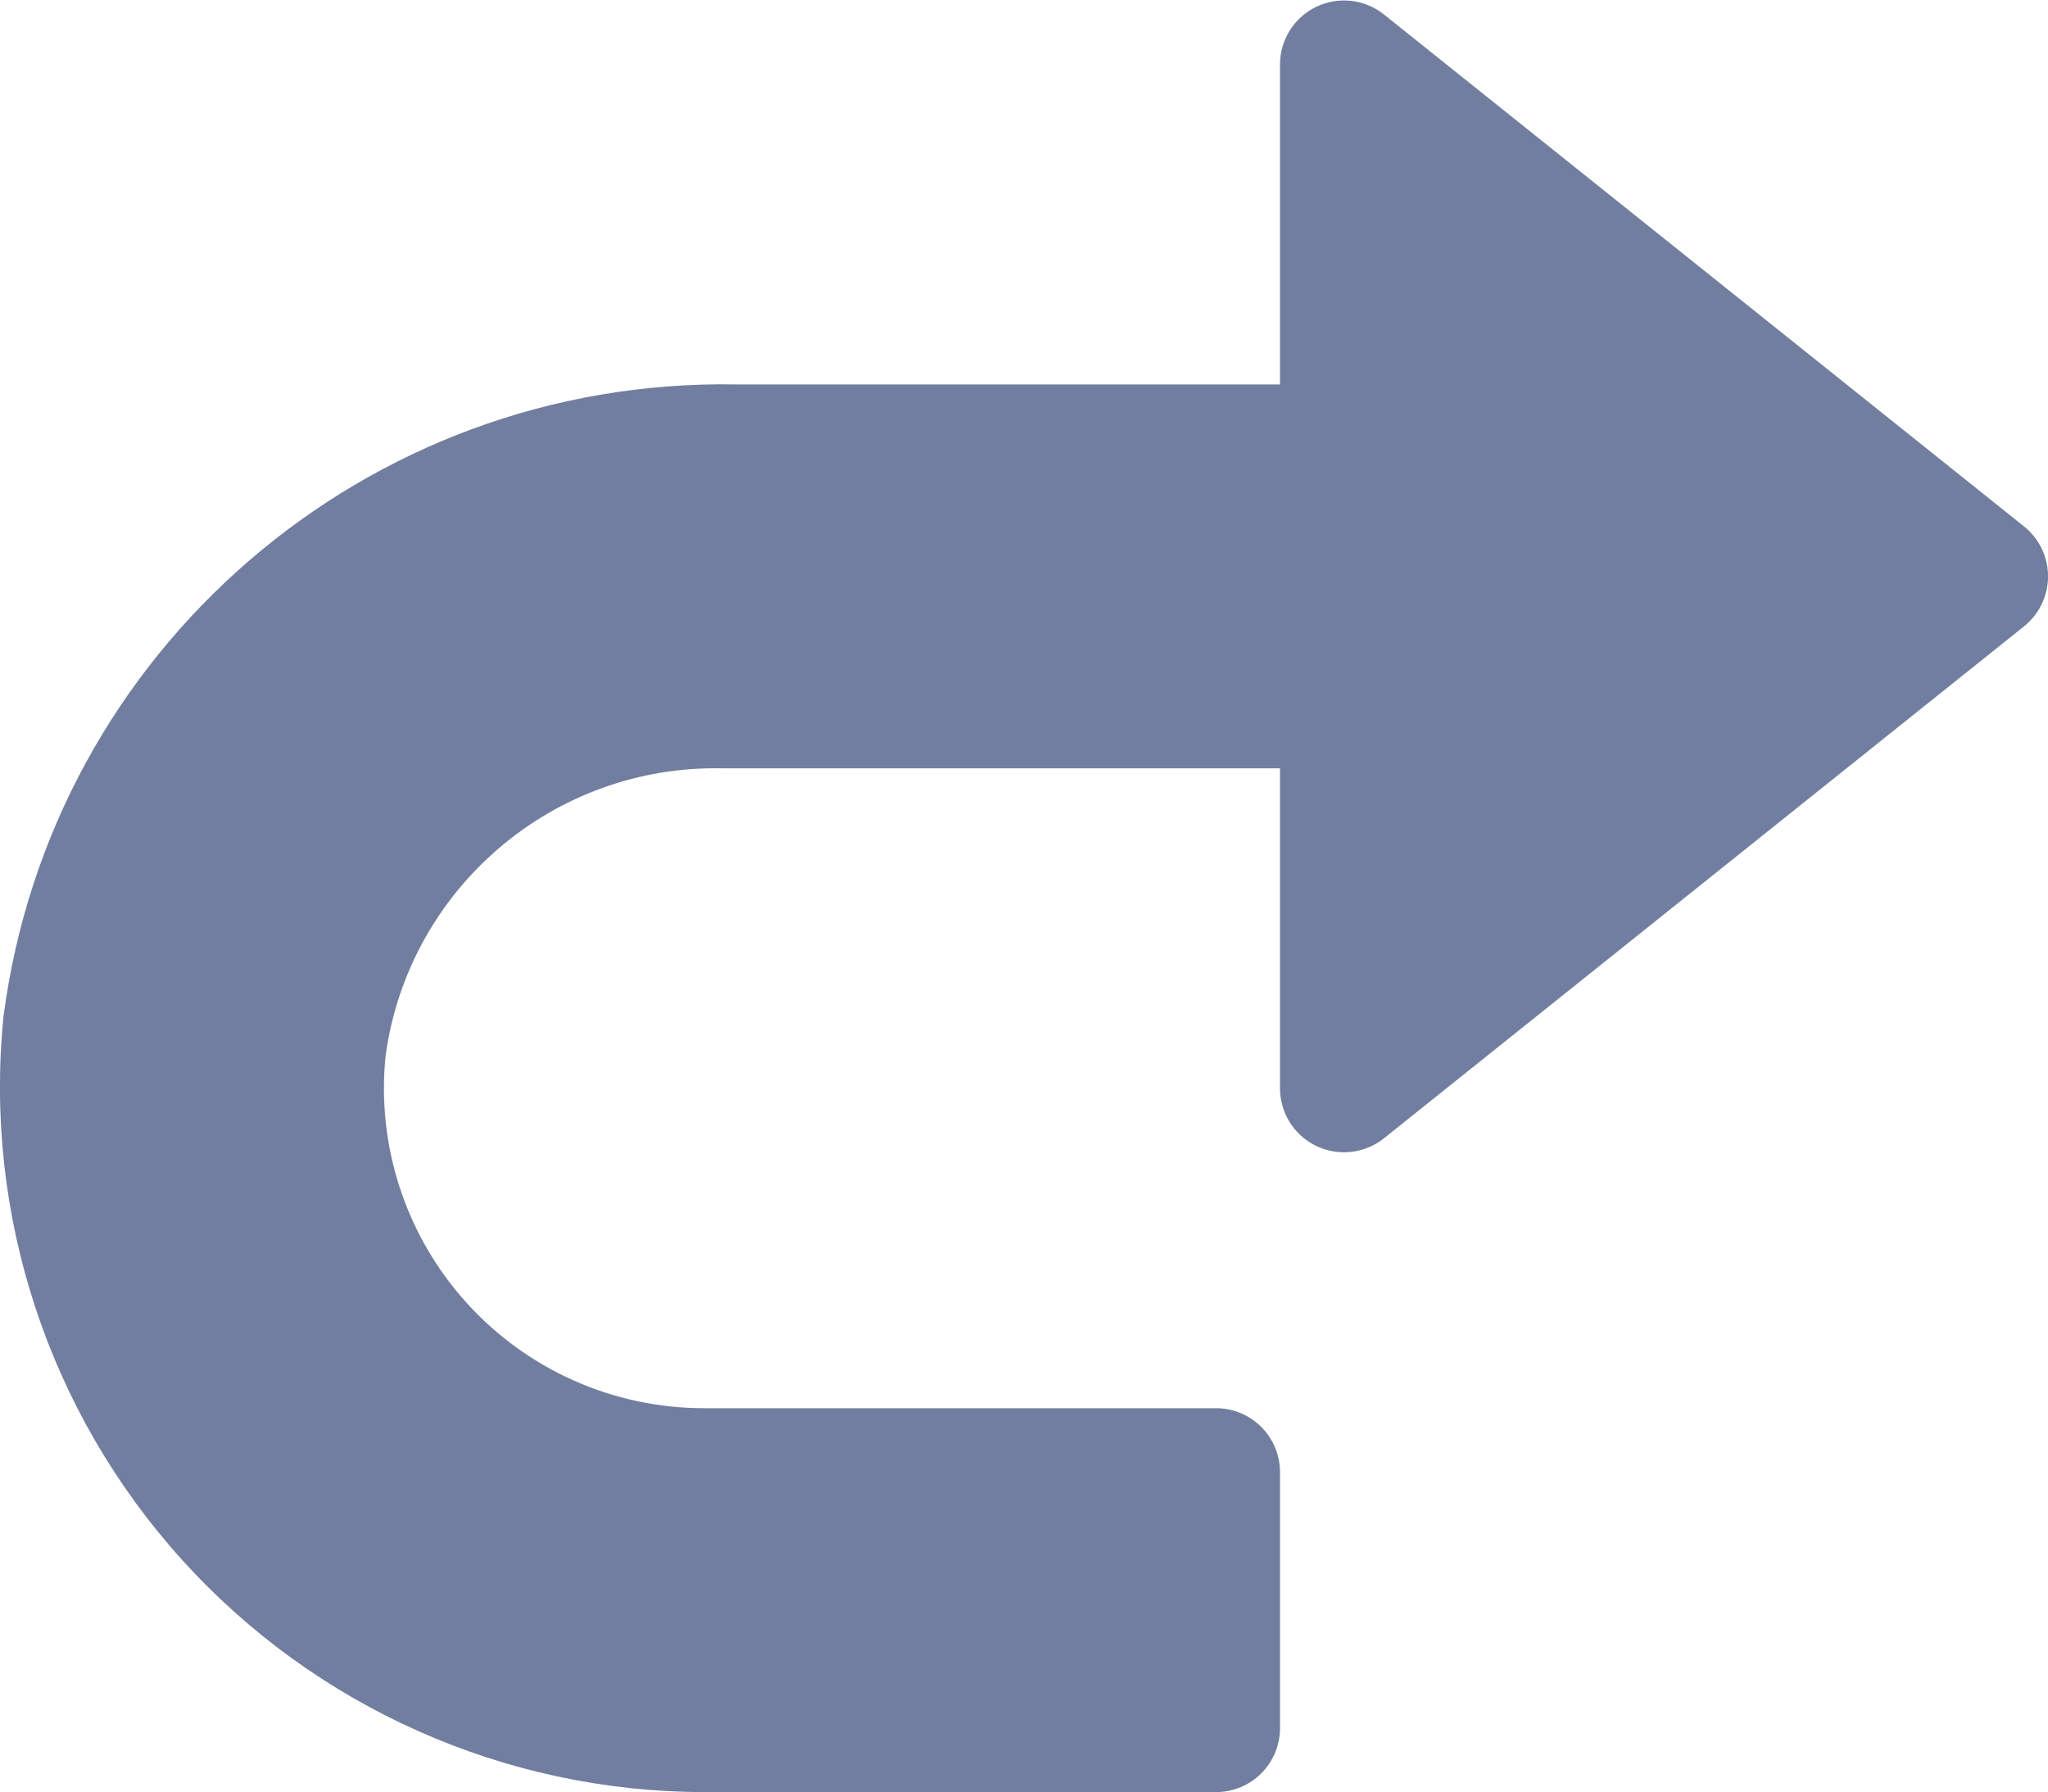
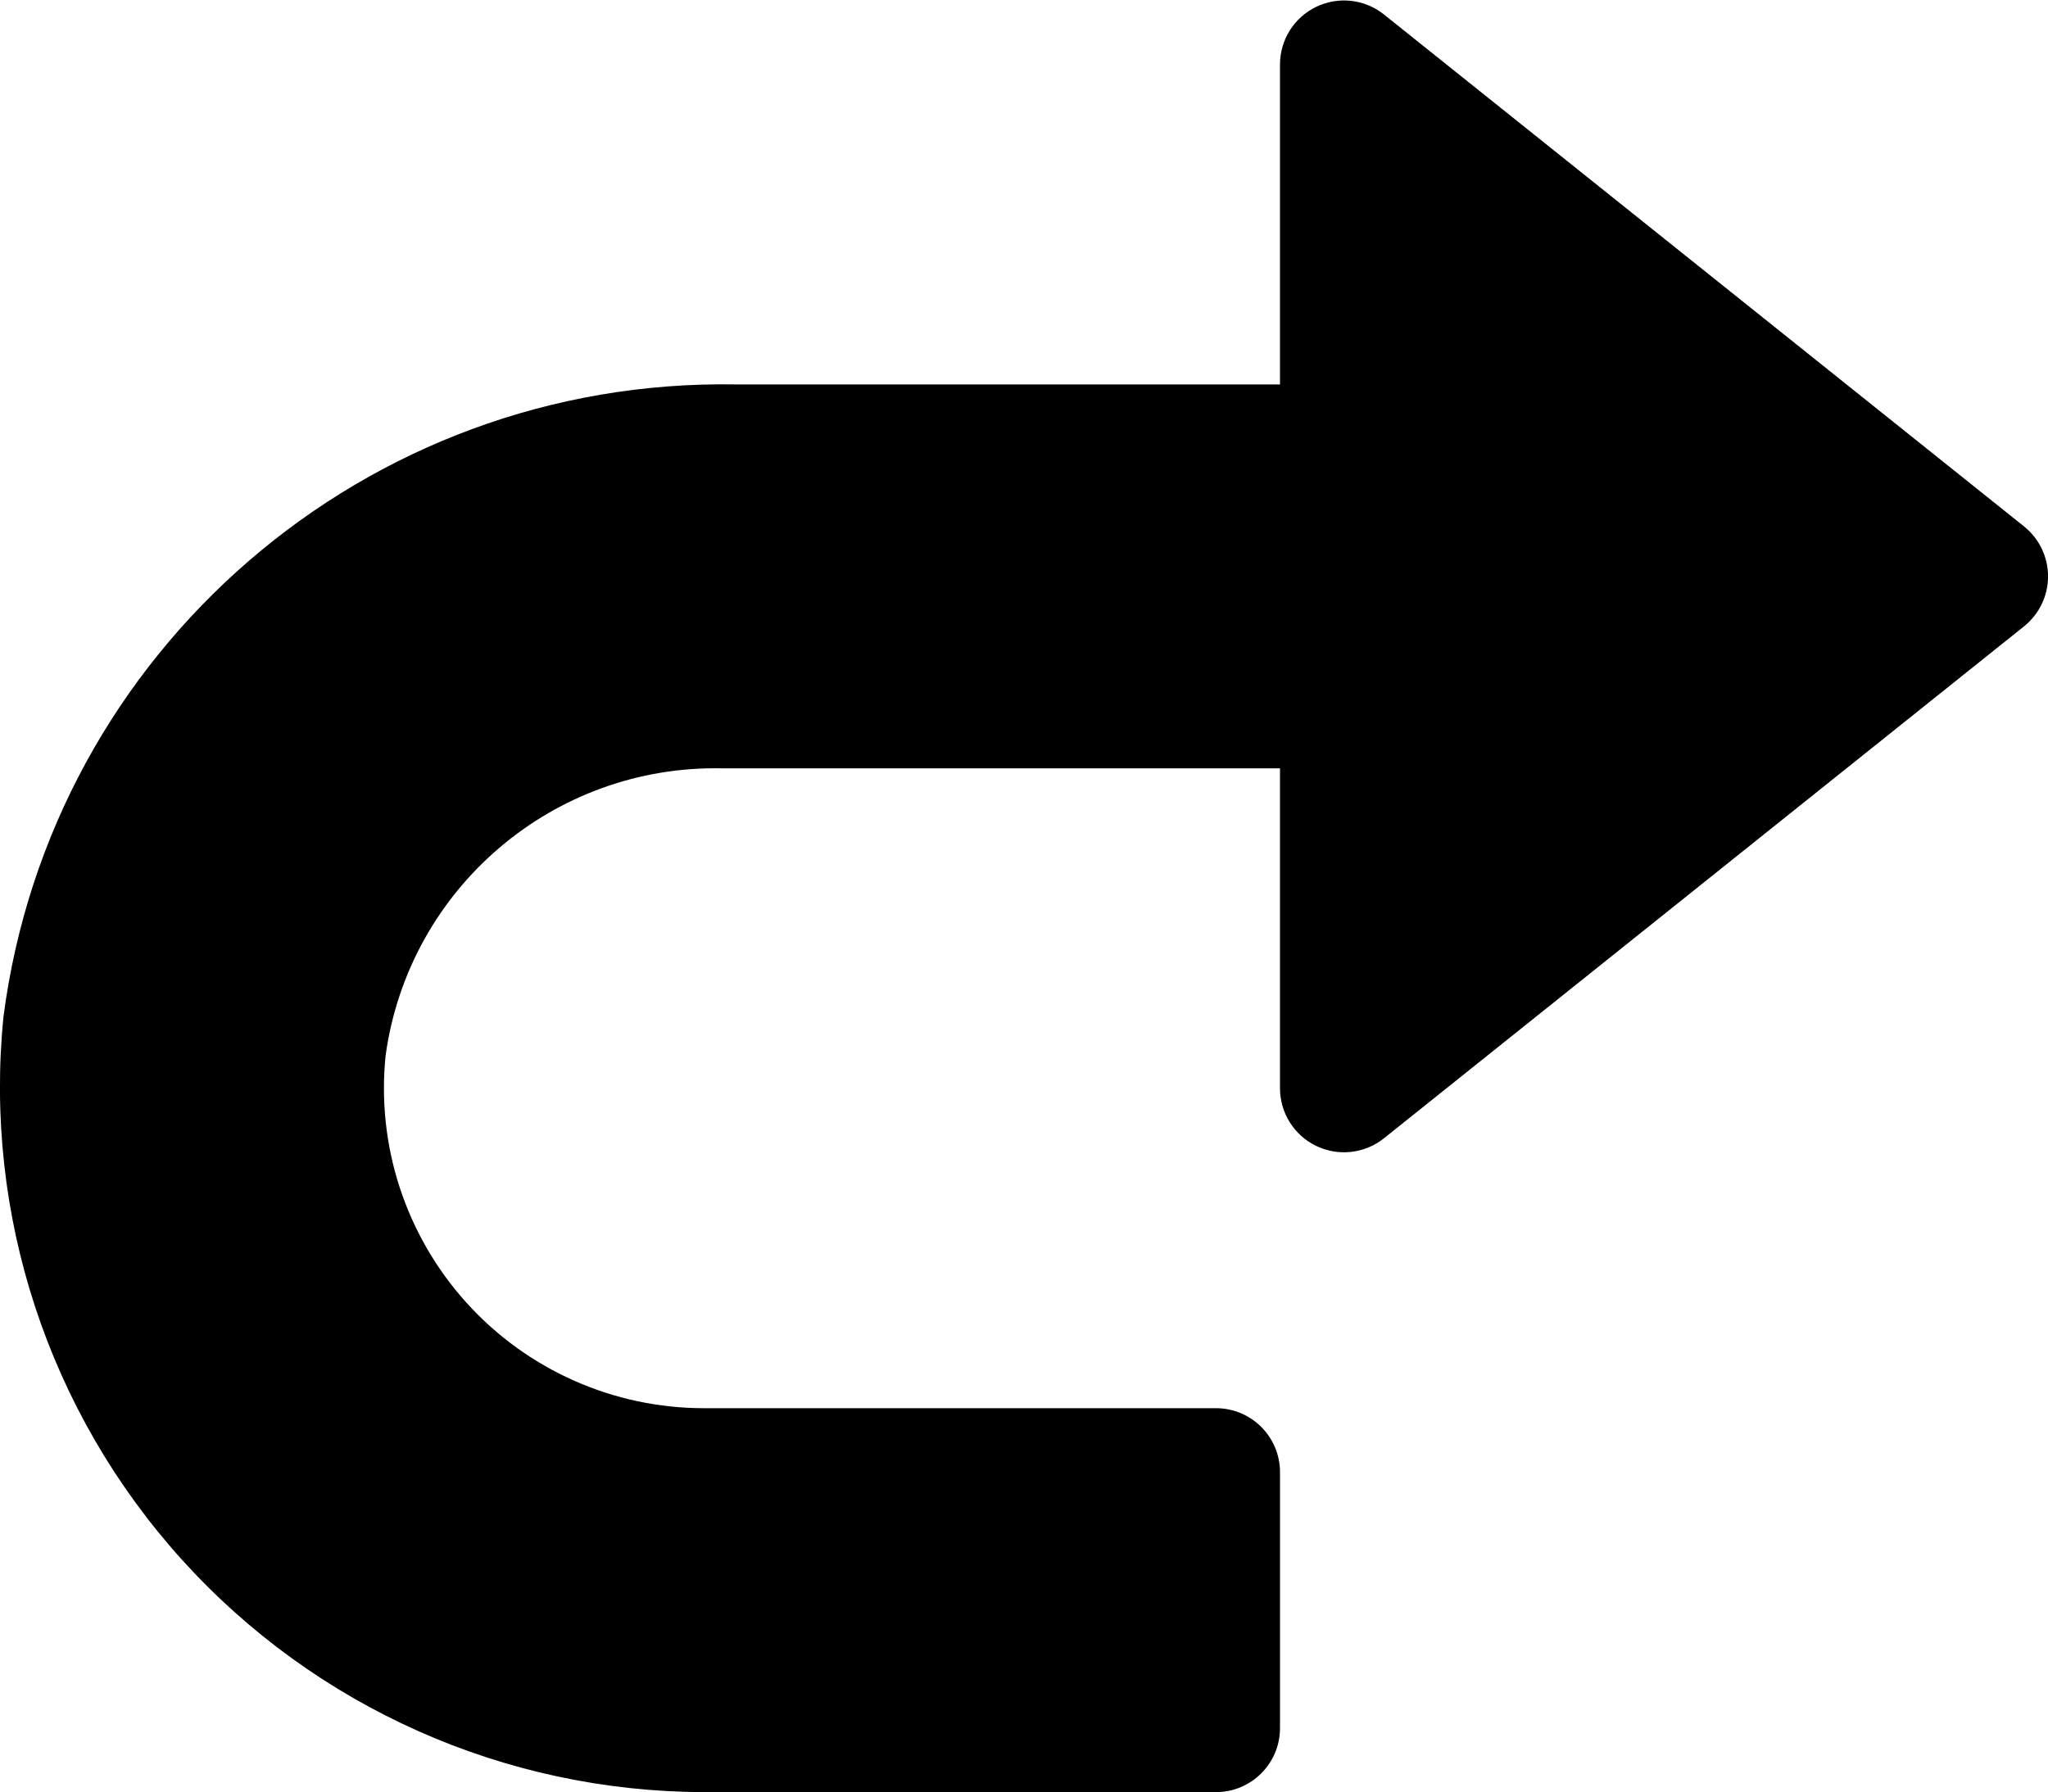
- <svg xmlns="http://www.w3.org/2000/svg" width="16" height="14" viewBox="0 0 16 14">
-   <defs>
-     <style>.a{fill:#717ea0;}</style>
-   </defs>
-   <g transform="translate(0 0)">
-     <path class="a" d="M.027,39.942A5.672,5.672,0,0,1,5.75,35H10V32.5a.5.5,0,0,1,.812-.391l5,4a.5.5,0,0,1,0,.782l-5,4A.5.5,0,0,1,10,40.5V38H5.644a2.6,2.6,0,0,0-2.631,2.241A2.5,2.5,0,0,0,5.5,43h4a.5.5,0,0,1,.5.5v2a.5.5,0,0,1-.5.5h-4A5.51,5.51,0,0,1,.027,39.942Z" transform="translate(0 -31.996)" />
-   </g>
+ <svg xmlns="http://www.w3.org/2000/svg" width="16" height="14">
+   <path d="M.027 7.946A5.672 5.672 0 015.75 3.004H10v-2.5a.5.5 0 01.812-.391l5 4a.5.5 0 010 .782l-5 4A.5.5 0 0110 8.504v-2.5H5.644a2.6 2.6 0 00-2.631 2.241A2.5 2.5 0 005.5 11.004h4a.5.5 0 01.5.5v2a.5.5 0 01-.5.5h-4A5.51 5.51 0 01.027 7.946z" />
</svg>
